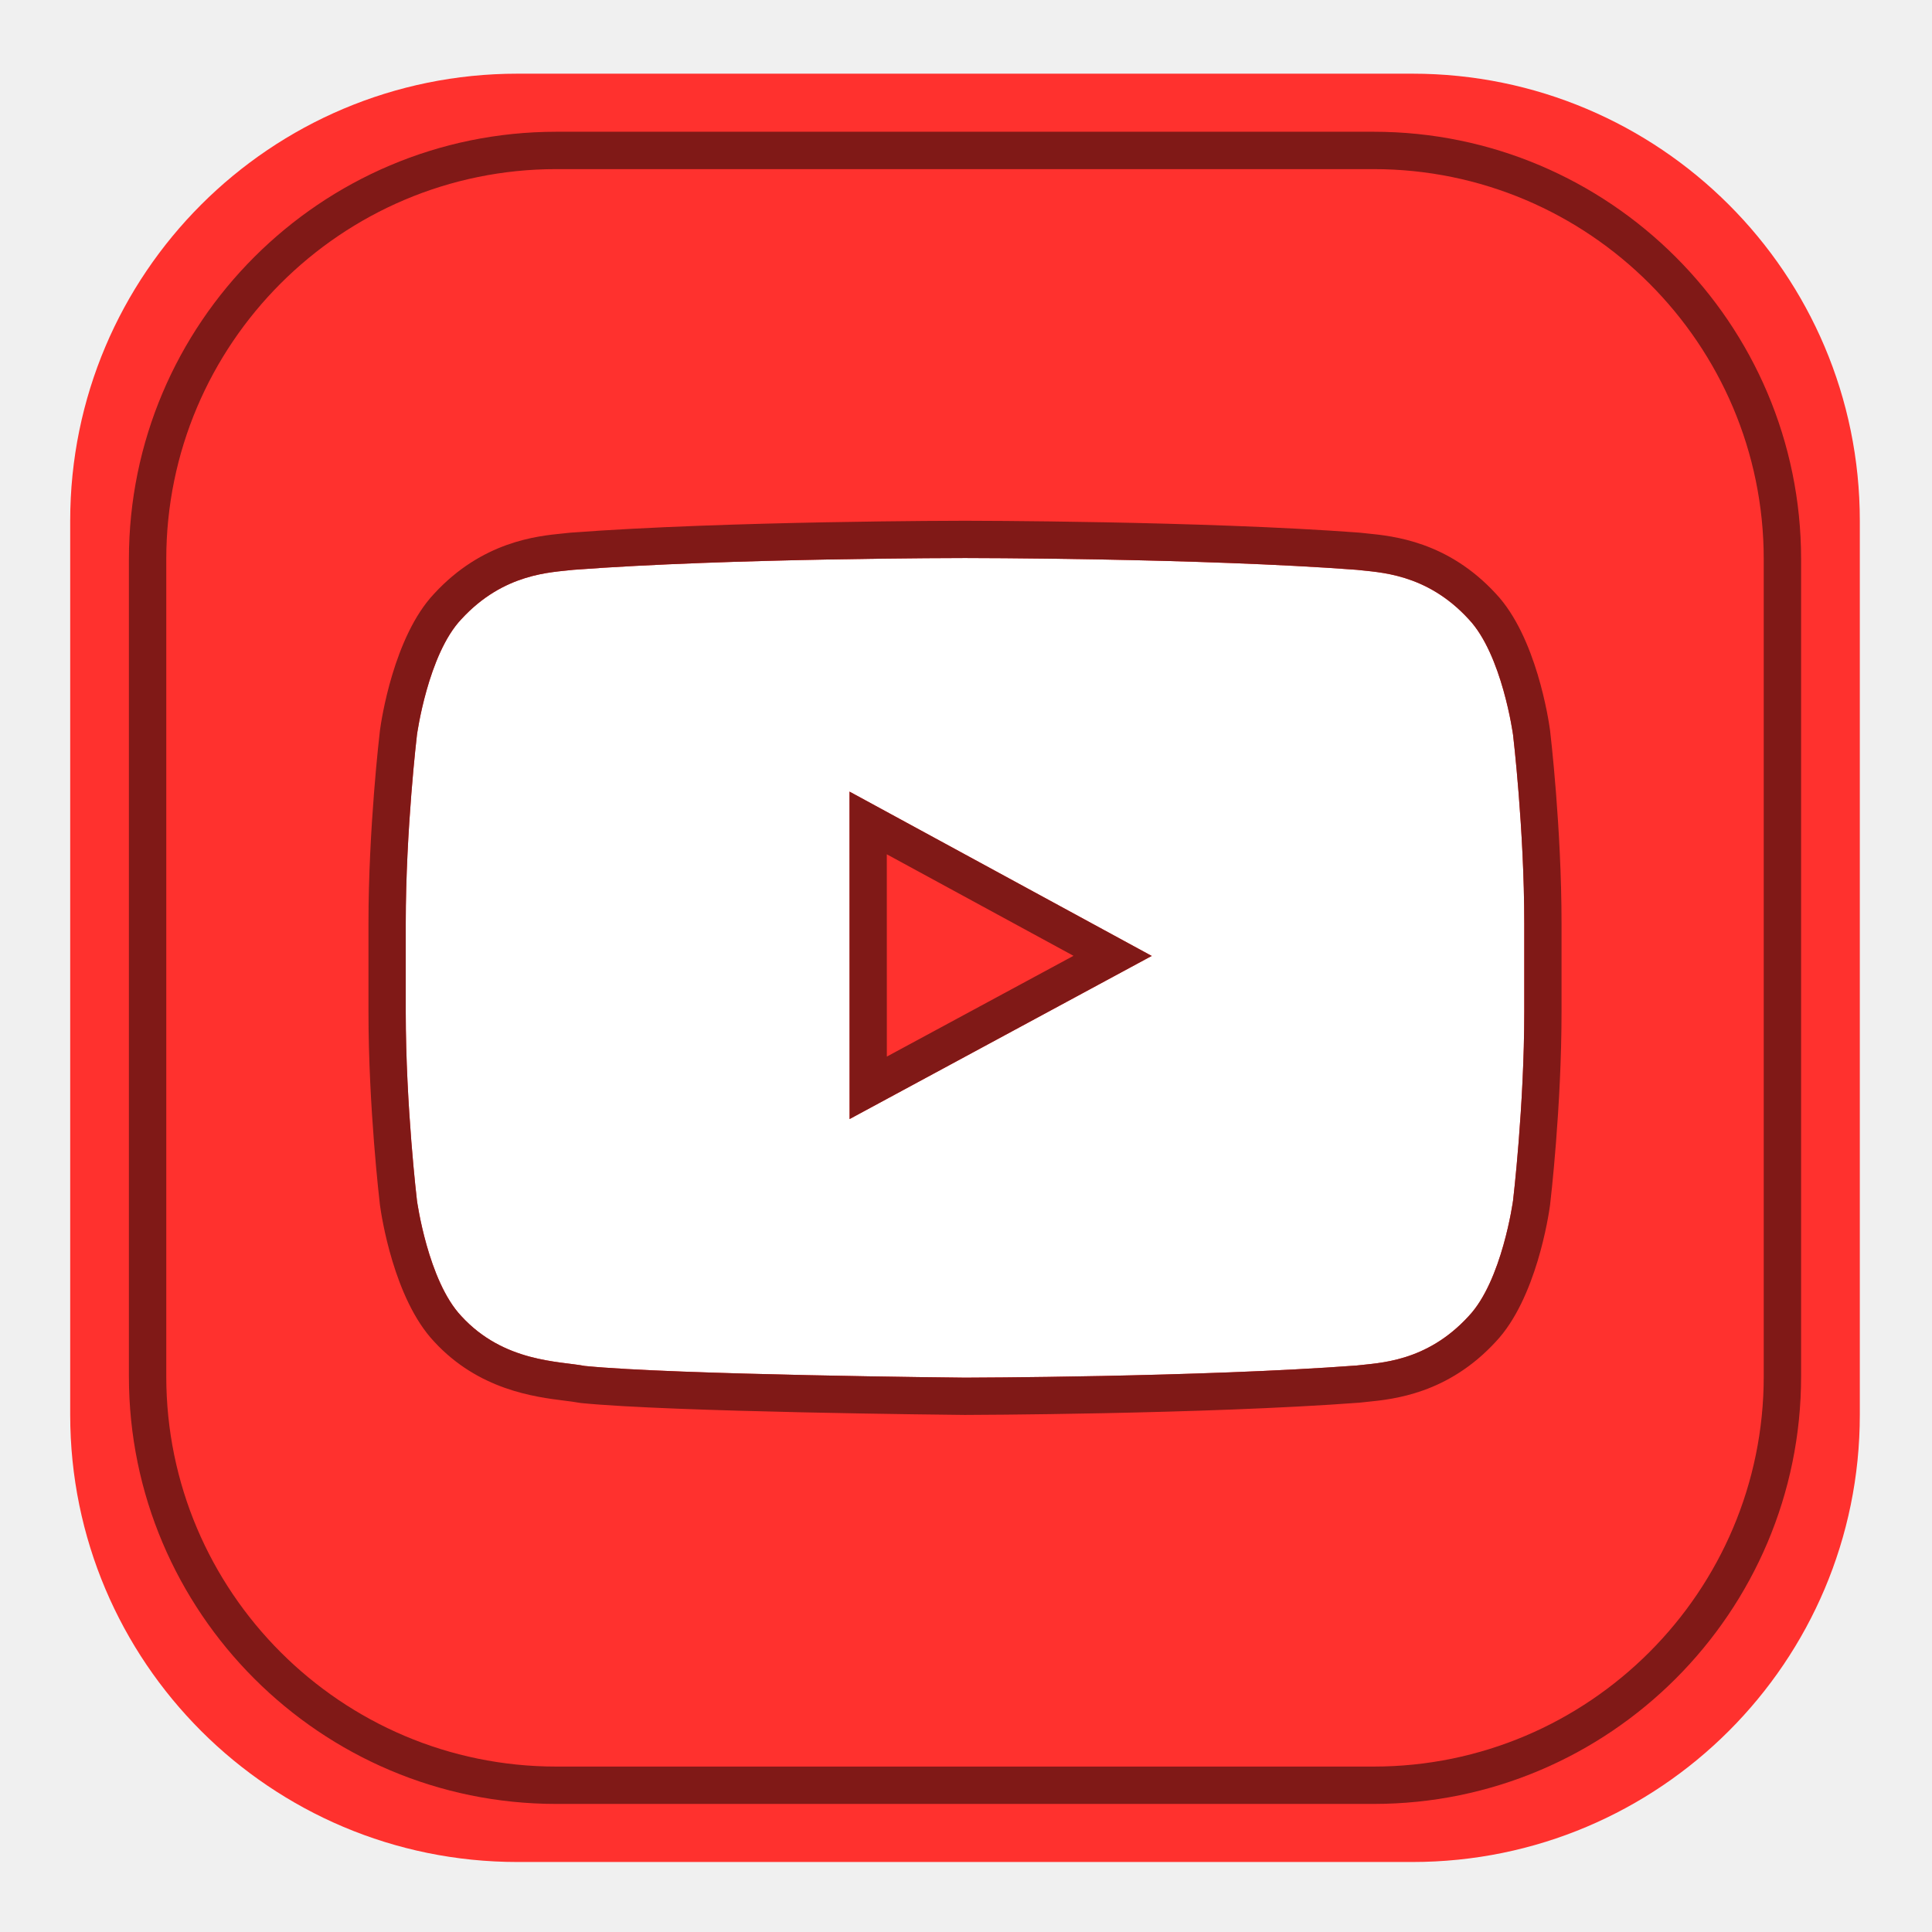
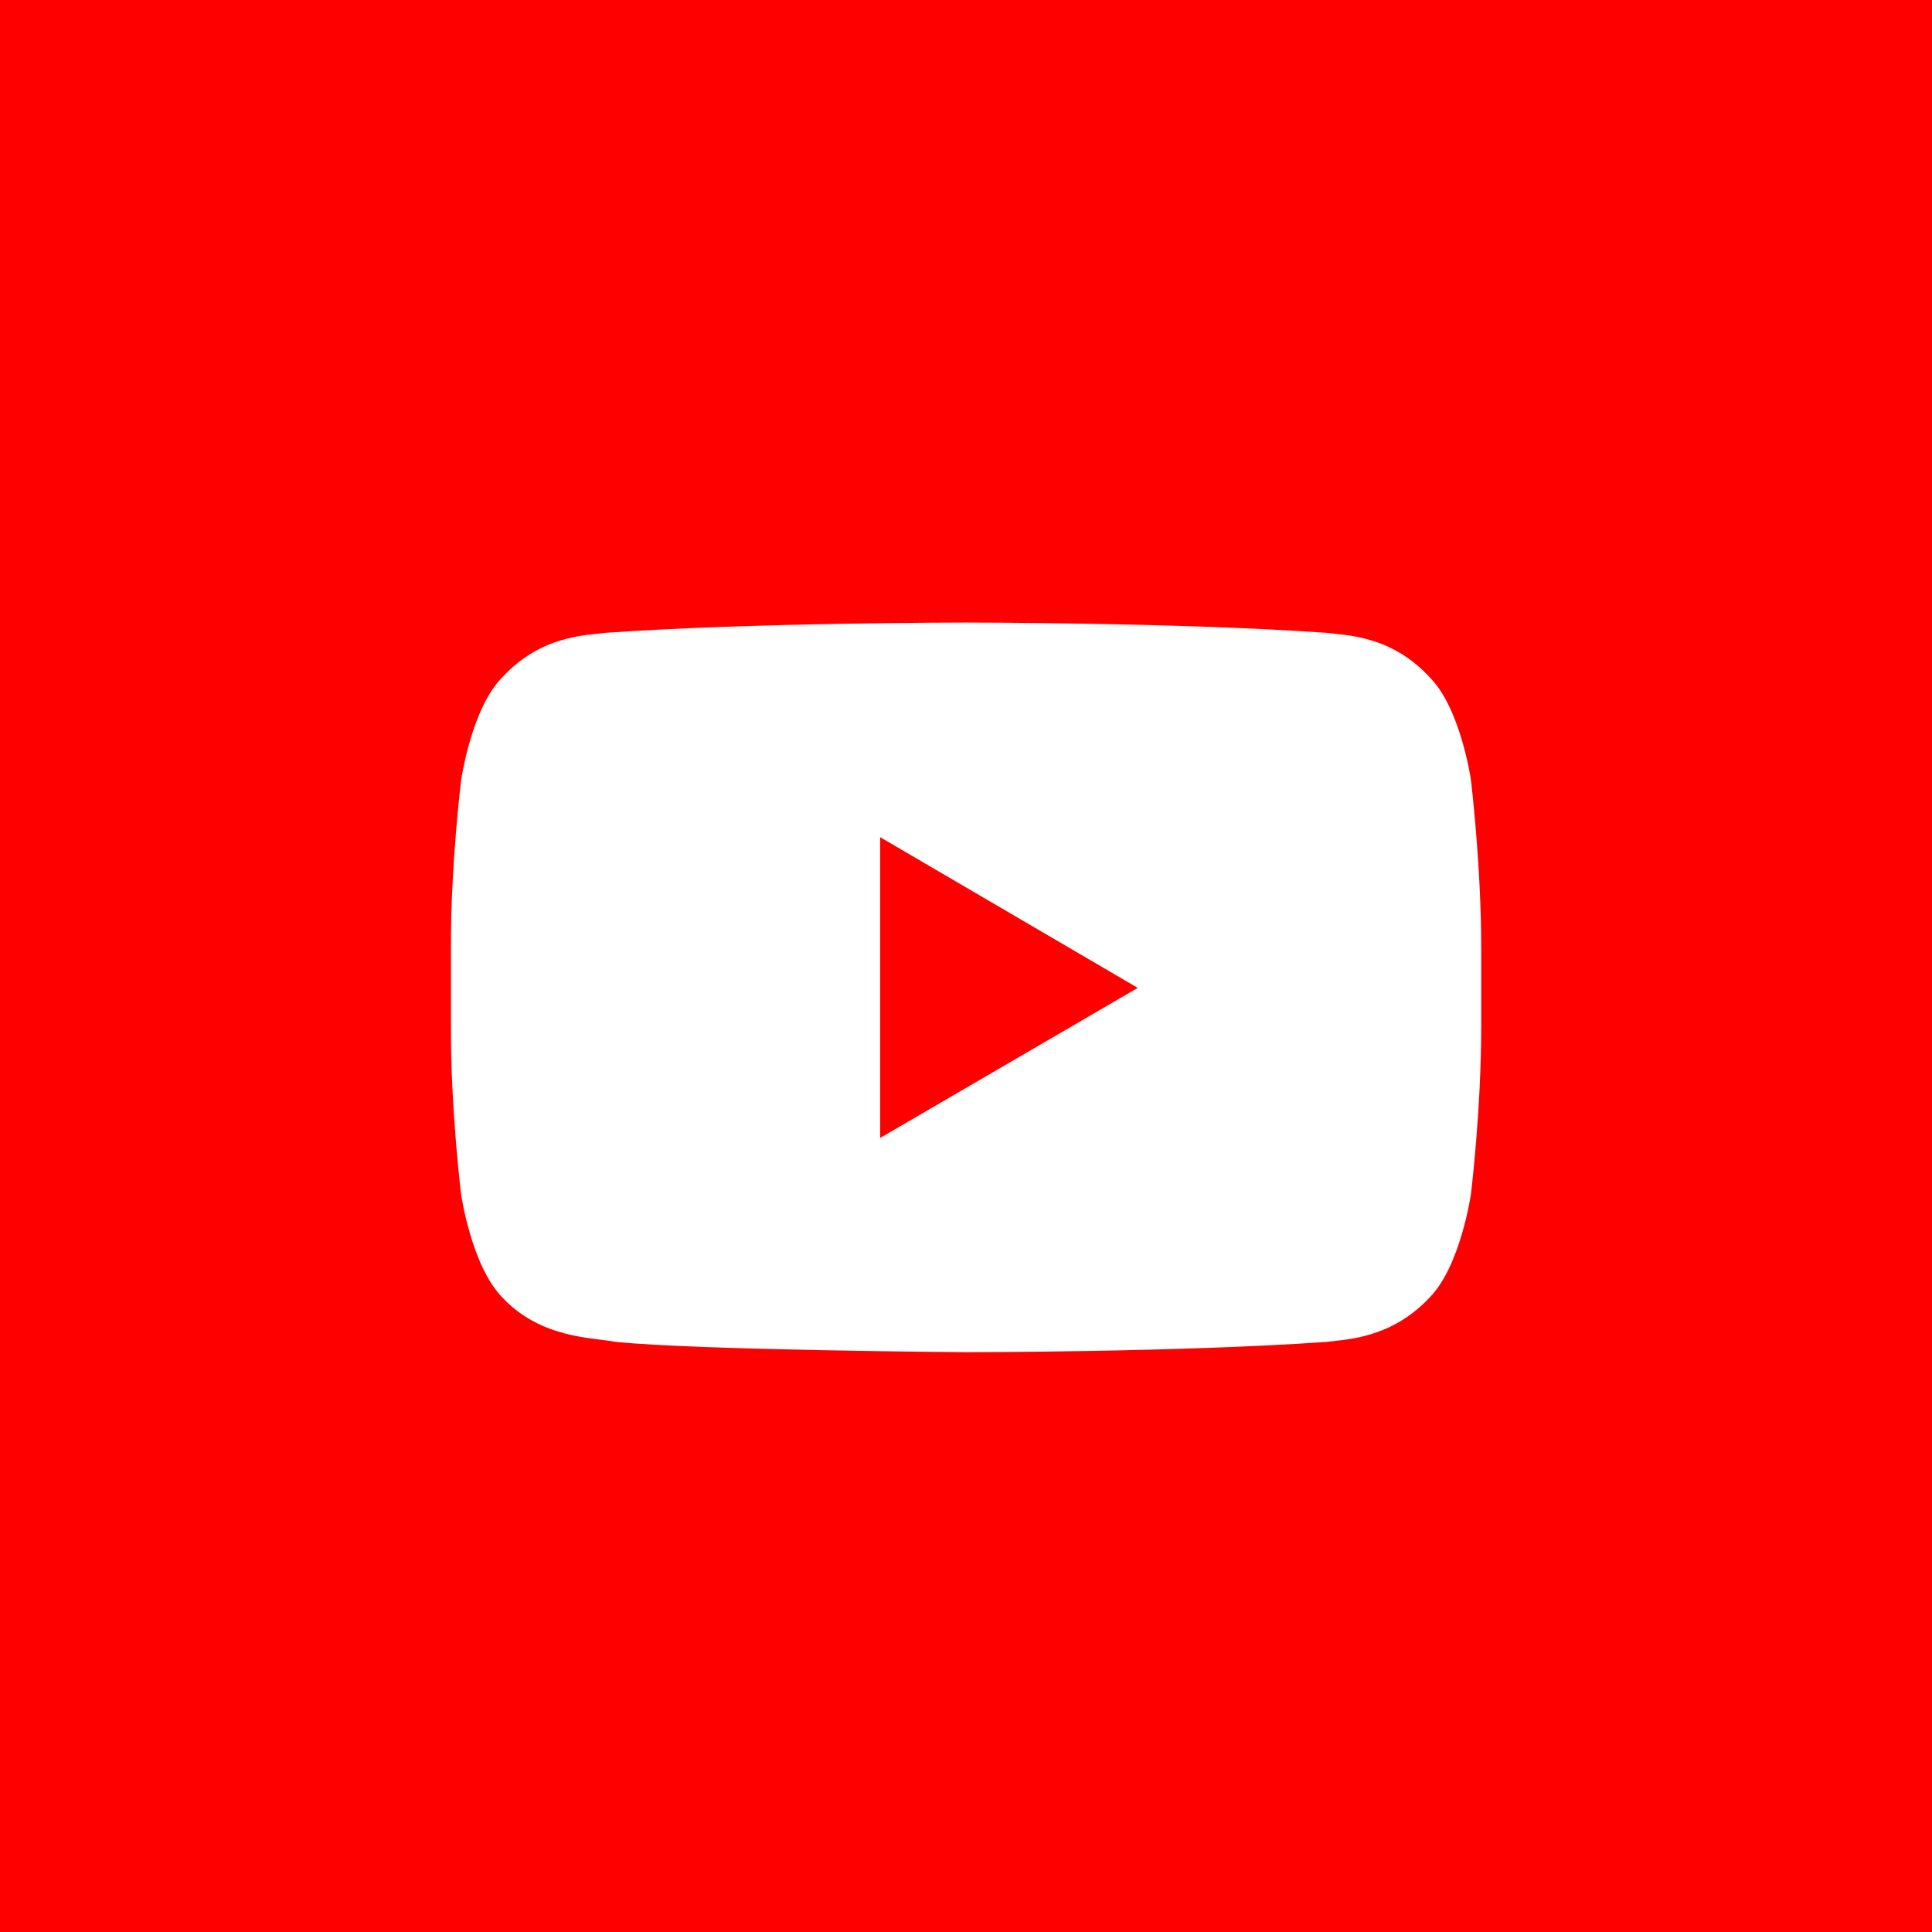
- <svg xmlns="http://www.w3.org/2000/svg" t="1660643886060" class="icon" viewBox="0 0 1024 1024" version="1.1" p-id="2603" width="48" height="48">
+ <svg xmlns="http://www.w3.org/2000/svg" xmlns:xlink="http://www.w3.org/1999/xlink" width="30" height="30" viewBox="0 0 30 30" fill="none">
  <defs>
-     <style type="text/css" />
+     <rect id="path_0" x="0" y="0" width="30" height="30" />
+     <rect id="path_1" x="0" y="0" width="16" height="16" />
  </defs>
-   <path d="M985.742 749.896c0 130.902-106.178 237.004-237.17 237.004H274.298c-130.954 0-237.092-106.102-237.092-237.004V276.018c0-130.902 106.138-236.966 237.092-236.966h474.274c130.992 0 237.17 106.064 237.17 236.966v473.878z" fill="#FF312E" p-id="2604" />
-   <path d="M801.952 389.486s-5.792-42.618-23.544-61.324c-22.54-24.568-47.82-24.76-59.358-26.148-83.02-6.248-207.416-6.248-207.416-6.248h-0.27s-124.47 0-207.422 6.248c-11.58 1.388-36.822 1.582-59.4 26.148-17.752 18.706-23.544 61.324-23.544 61.324s-5.944 49.984-5.944 99.97v46.812c0 50.06 5.944 100.044 5.944 100.044s5.792 42.542 23.544 61.286c22.578 24.608 52.22 23.796 65.382 26.382 47.434 4.744 201.556 6.208 201.556 6.208s124.55-0.23 207.57-6.44c11.538-1.428 36.818-1.542 59.358-26.15 17.754-18.744 23.544-61.286 23.544-61.286s5.944-49.984 5.944-100.044v-46.812c-0.002-49.986-5.944-99.97-5.944-99.97zM450.304 593.118l-0.04-173.546 160.172 87.088-160.132 86.458z" fill="#FFFFFF" p-id="2605" />
-   <path d="M511.632 295.766s124.396 0 207.416 6.248c11.538 1.388 36.818 1.582 59.358 26.148 17.754 18.706 23.544 61.324 23.544 61.324s5.944 49.984 5.944 99.97v46.812c0 50.06-5.944 100.044-5.944 100.044s-5.792 42.542-23.544 61.286c-22.54 24.608-47.82 24.722-59.358 26.15-83.02 6.208-207.57 6.44-207.57 6.44s-154.124-1.462-201.556-6.208c-13.162-2.586-42.804-1.776-65.382-26.382-17.752-18.744-23.544-61.286-23.544-61.286s-5.944-49.984-5.944-100.044v-46.812c0-49.986 5.944-99.97 5.944-99.97s5.792-42.618 23.544-61.324c22.578-24.568 47.82-24.76 59.4-26.148 82.952-6.248 207.422-6.248 207.422-6.248h0.27m-61.328 297.352l160.132-86.458-160.172-87.088 0.04 173.546m61.328-317.106h-0.27c-1.252 0-126.17 0.072-208.906 6.304-0.29 0.022-0.58 0.05-0.868 0.084-0.964 0.116-2.038 0.22-3.204 0.336-13.884 1.376-42.758 4.244-68.292 31.954-21.424 22.712-27.992 67.136-28.67 72.136l-0.042 0.328c-0.248 2.088-6.082 51.728-6.082 102.302v46.812c0 50.648 5.834 100.29 6.082 102.376l0.042 0.332c0.68 4.992 7.248 49.342 28.662 72.084 23.586 25.626 53.29 29.344 69.256 31.342 2.666 0.334 5.184 0.65 6.774 0.96 0.61 0.122 1.224 0.21 1.842 0.274 47.772 4.778 197.006 6.244 203.334 6.304h0.224c1.252-0.002 126.226-0.302 209.006-6.494 0.318-0.024 0.636-0.054 0.954-0.096 1-0.124 2.118-0.232 3.336-0.356 13.858-1.396 42.668-4.298 68.058-31.942 21.41-22.746 27.976-67.088 28.656-72.078 0.014-0.11 0.03-0.22 0.042-0.332 0.248-2.088 6.082-51.728 6.082-102.376v-46.812c0-50.574-5.834-100.214-6.082-102.302a9.188 9.188 0 0 0-0.042-0.328c-0.68-5-7.246-49.42-28.67-72.134-25.49-27.704-54.36-30.574-68.244-31.954-1.168-0.116-2.24-0.222-3.204-0.336a18.54 18.54 0 0 0-0.876-0.086c-82.802-6.23-207.646-6.302-208.898-6.302z m-41.582 283.994l-0.024-107.206 98.944 53.798-98.92 53.408z" fill="#801917" p-id="2606" />
-   <path d="M728.078 956.122H294.83c-124.896 0-226.506-101.636-226.506-226.566V296.358c0-124.908 101.61-226.526 226.506-226.526h433.248c124.918 0 226.544 101.62 226.544 226.526v433.198c0.002 124.928-101.626 226.566-226.544 226.566zM294.83 89.636c-113.976 0-206.702 92.734-206.702 206.72v433.198c0 114.008 92.726 206.762 206.702 206.762h433.248c113.996 0 206.74-92.754 206.74-206.762V296.358c0-113.986-92.744-206.72-206.74-206.72H294.83z" fill="#801917" p-id="2607" />
+   <g opacity="1" transform="translate(0 0)  rotate(0 15 15)">
+     <mask id="bg-mask" fill="white">
+       <use xlink:href="#path_0" />
+     </mask>
+     <g mask="url(#bg-mask)">
+       <path id="矩形 1" fill-rule="evenodd" style="fill:#FF0000" transform="translate(0 0)  rotate(0 15 15)" opacity="1" d="M0,30L30,30L30,0L0,0L0,30Z " />
+       <g opacity="1" transform="translate(7 7)  rotate(0 8 8)">
+         <mask id="bg-mask" fill="white">
+           <use xlink:href="#path_1" />
+         </mask>
+         <g mask="url(#bg-mask)">
+           <path id="分组 1" fill-rule="evenodd" style="fill:#FFFFFF" transform="translate(0 2.666667)  rotate(0 8 5.666667)" opacity="1" d="M10.667 5.673L6.667 3.333L6.667 8.003L10.667 5.673Z M13.6 11.17C13.91 11.13 14.6 11.12 15.2 10.48C15.68 9.99 15.84 8.88 15.84 8.88C15.84 8.88 16 7.58 16 6.28L16 5.05C16 3.75 15.84 2.44 15.84 2.44C15.84 2.44 15.68 1.33 15.2 0.85C14.6 0.2 13.91 0.2 13.6 0.16C11.36 0 8 0 8 0L8 0C8 0 4.64 0 2.4 0.16C2.09 0.2 1.4 0.2 0.8 0.85C0.32 1.33 0.16 2.45 0.16 2.45C0.16 2.45 0 3.75 0 5.05L0 6.27C0 7.58 0.16 8.88 0.16 8.88C0.16 8.88 0.32 9.99 0.8 10.48C1.4 11.12 2.2 11.1 2.56 11.17C3.84 11.3 8 11.33 8 11.33C8 11.33 11.36 11.33 13.6 11.17Z " />
+         </g>
+       </g>
+     </g>
+   </g>
</svg>
